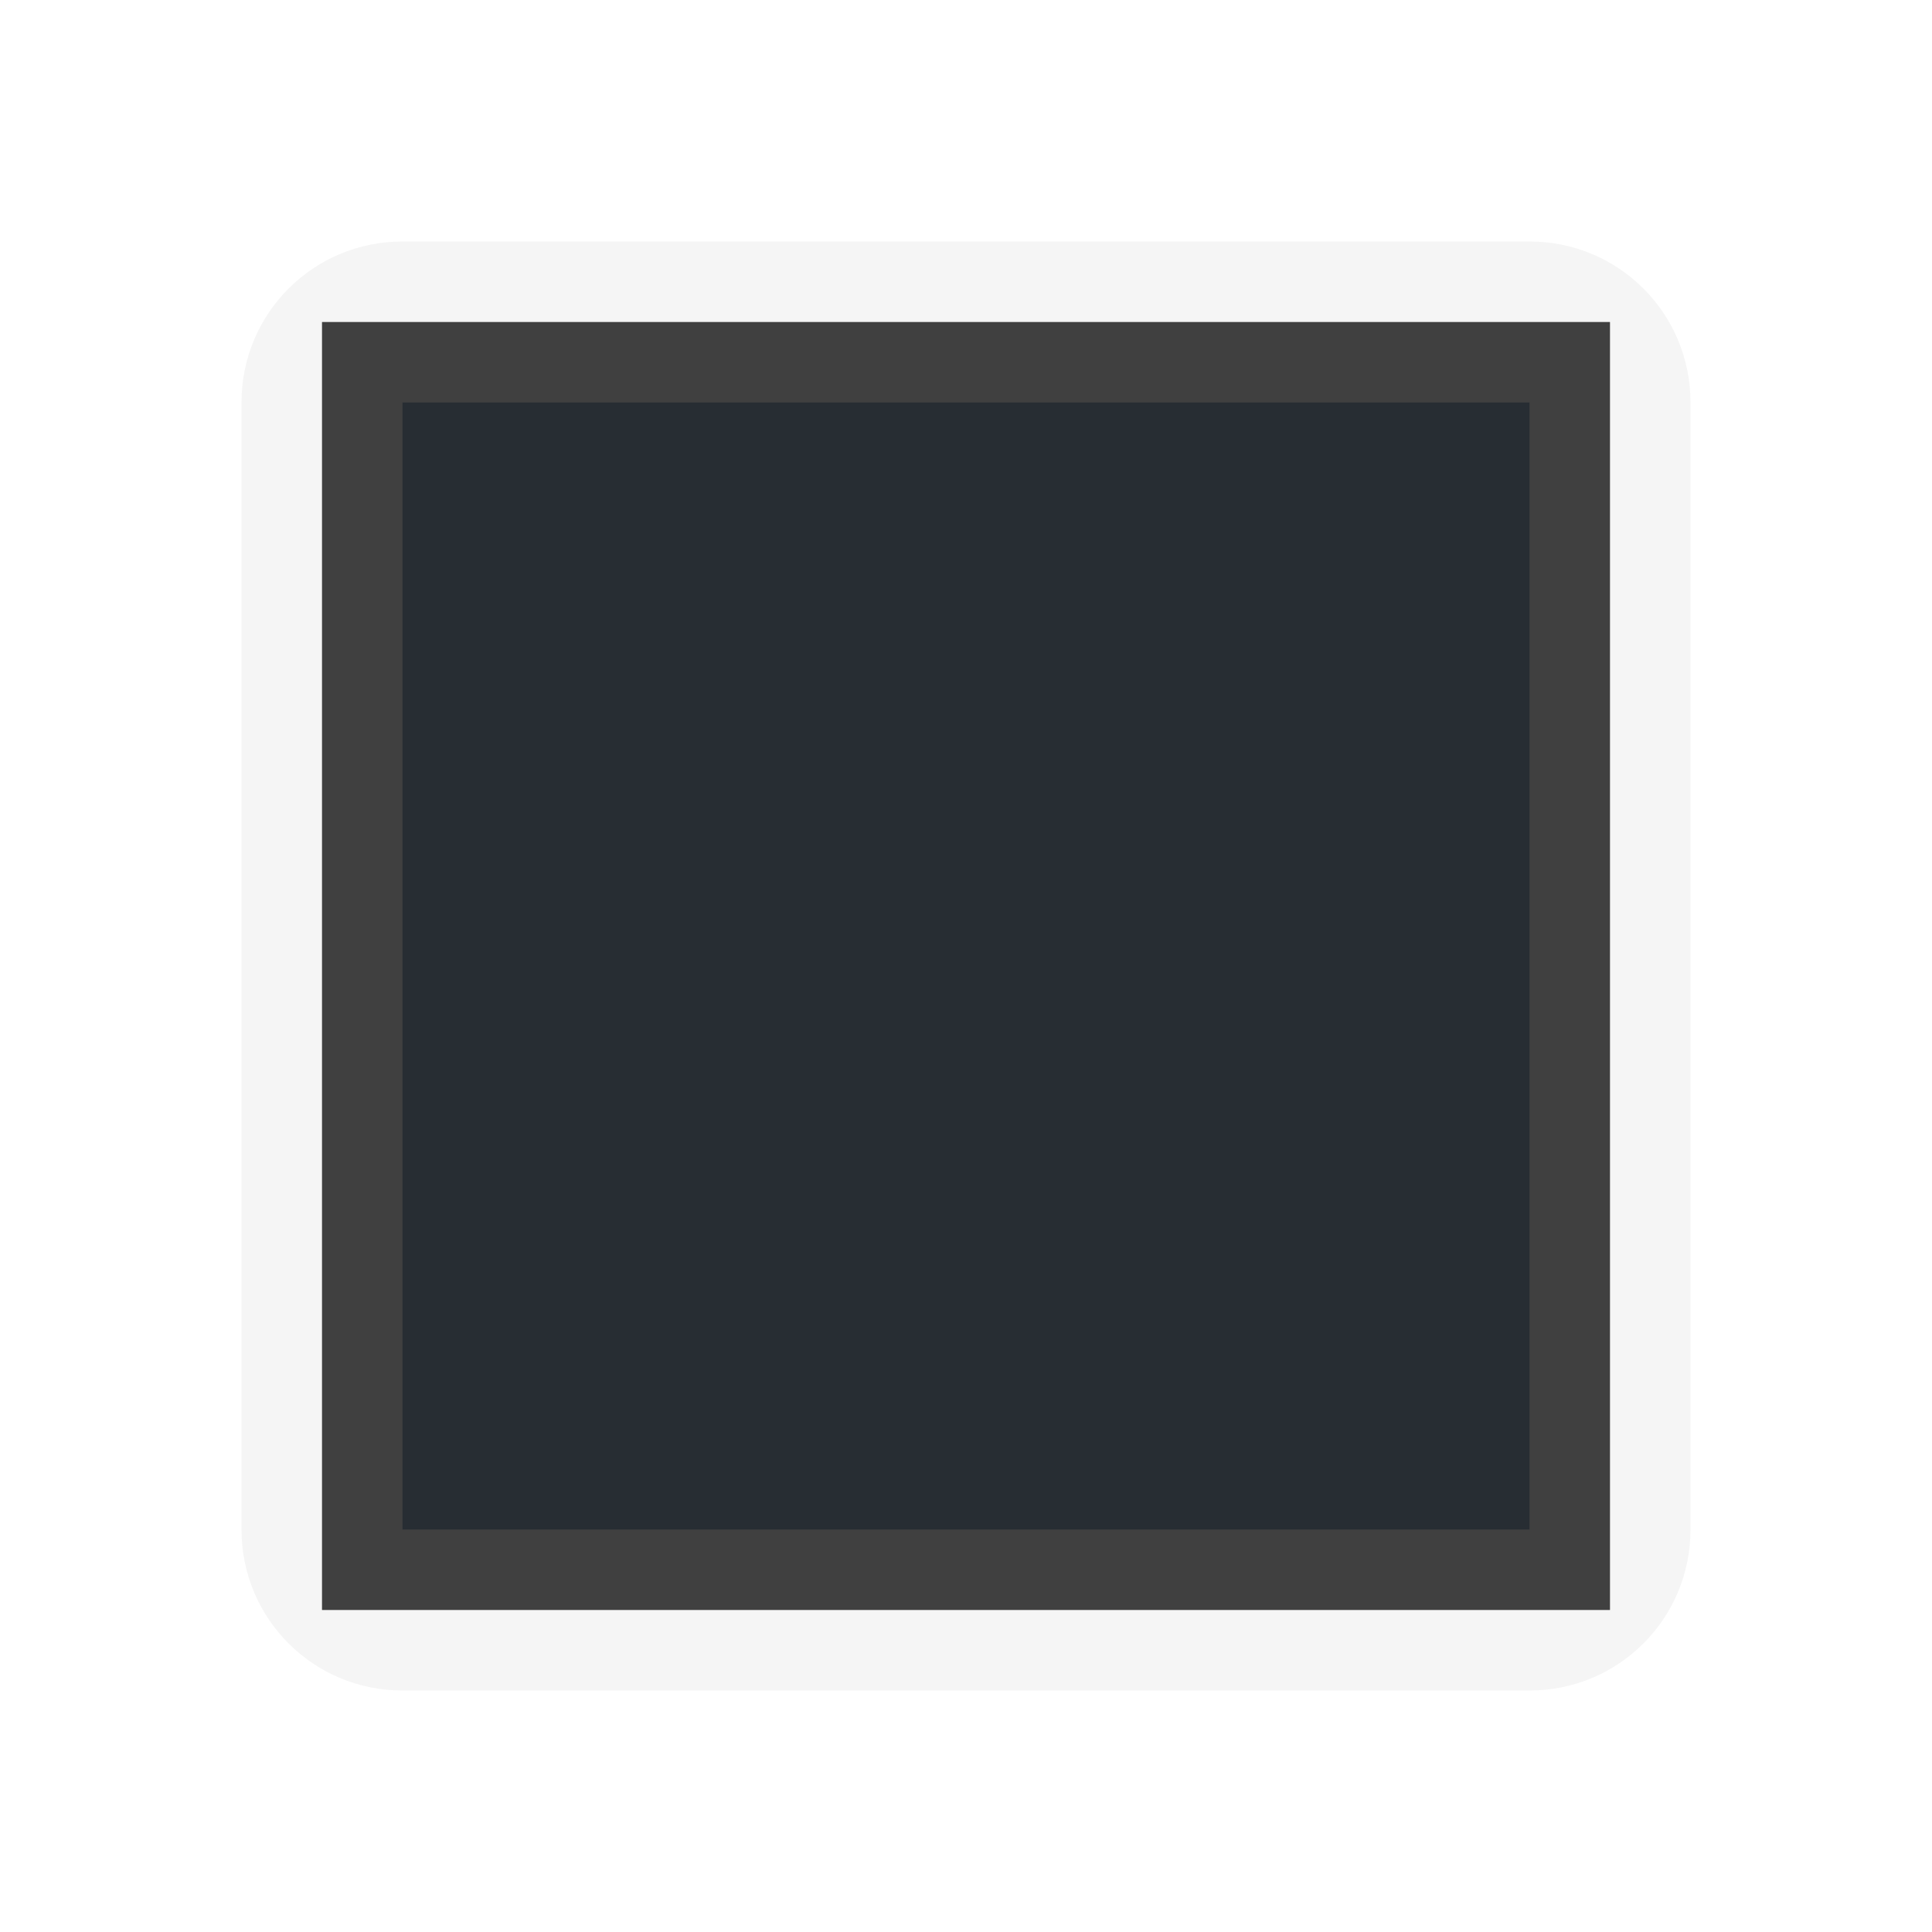
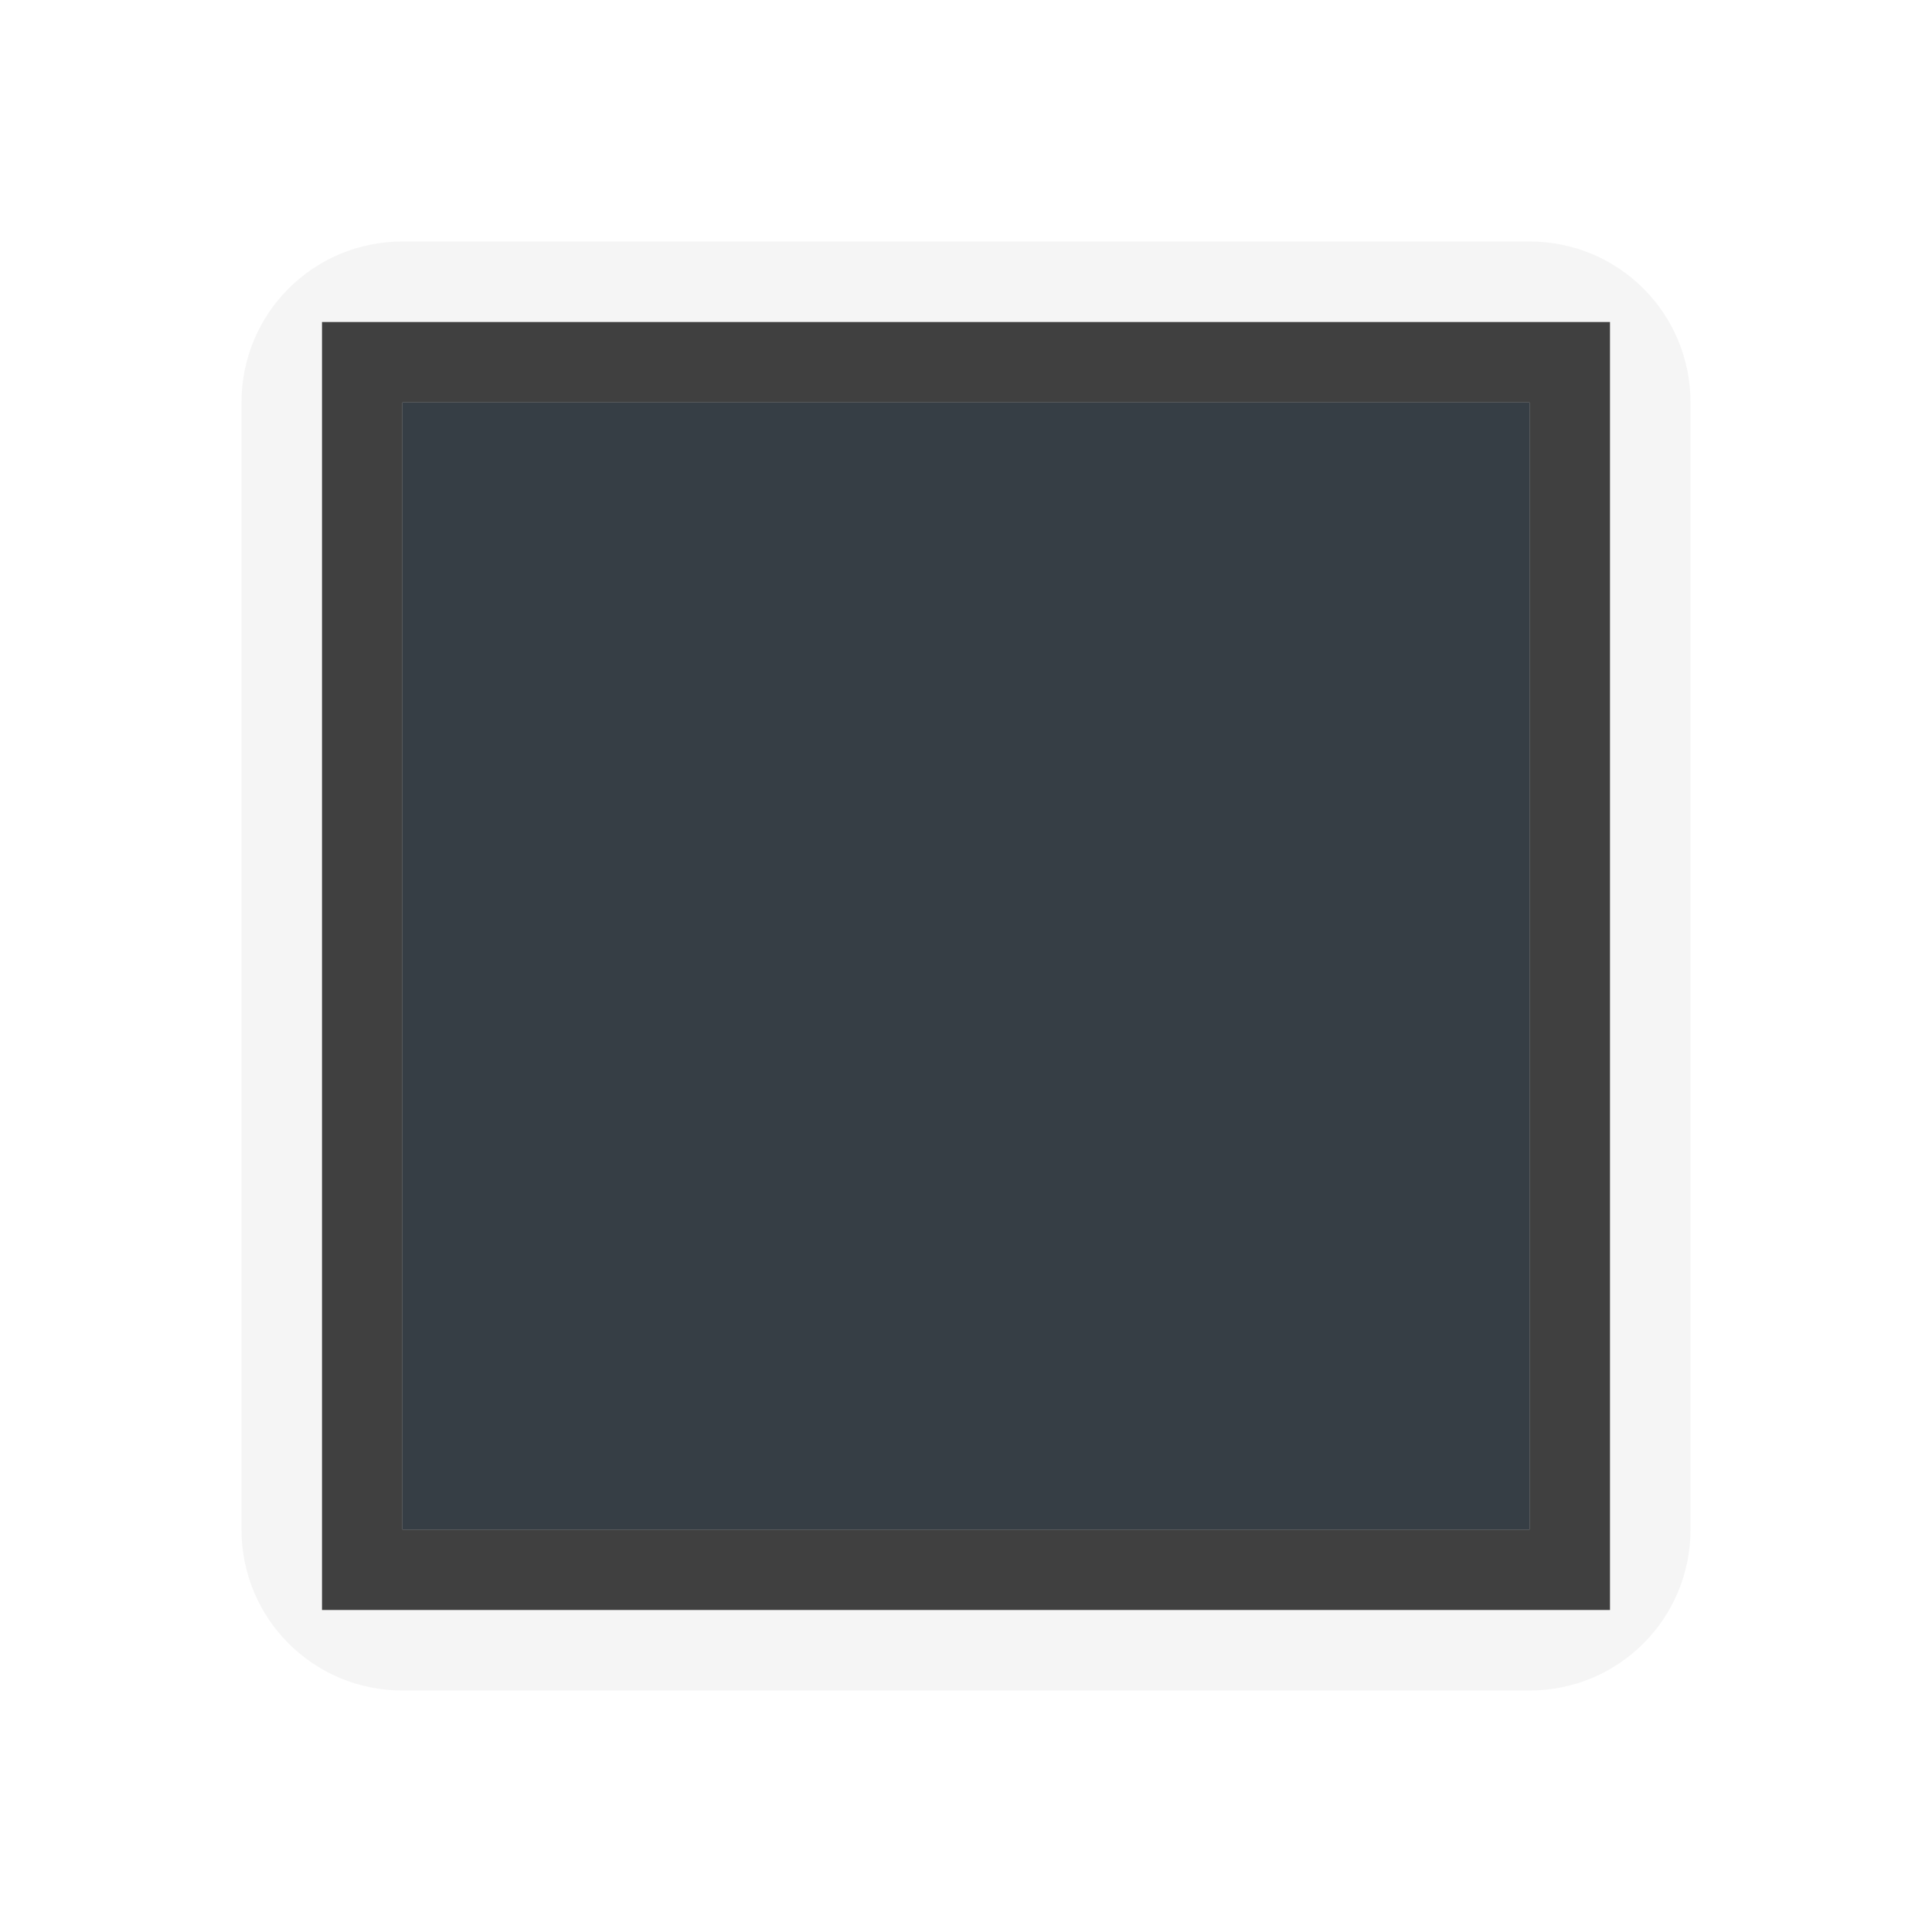
<svg xmlns="http://www.w3.org/2000/svg" width="24" height="24" id="svg11300" version="1.0" style="display:inline;enable-background:new">
  <defs id="defs3" />
  <g style="display:inline" id="layer1" transform="translate(0,-276)">
    <path style="display:inline;opacity:0.04;fill:#000000;fill-opacity:1;stroke:none;enable-background:new" d="m 5,279 c -1.108,0 -2,0.892 -2,2 l 0,14 c 0,1.108 0.892,2 2,2 l 14,0 c 1.108,0 2,-0.892 2,-2 l 0,-14 c 0,-1.108 -0.892,-2 -2,-2 z m -1,1 16,0 0,16 -16,0 z" id="rect4136" />
-     <rect y="280" x="4" height="16" width="16" id="rect4272" style="fill:#000000;fill-opacity:1;stroke:none;opacity:0.75" />
-     <rect style="fill:#272d33;fill-opacity:1;stroke:none" id="rect4270" width="14" height="14" x="5" y="281" />
+     <path style="fill:#000000;fill-opacity:1;stroke:none;opacity:0.75" d="M 4 4 L 4 20 L 20 20 L 20 4 L 4 4 z M 5 5 L 19 5 L 19 19 L 5 19 L 5 5 z " transform="translate(0,276)" id="rect4272" />
+     <rect style="fill:#2c343c;fill-opacity:1;stroke:none;opacity:0.95" id="rect4270" width="14" height="14" x="5" y="281" />
  </g>
</svg>
